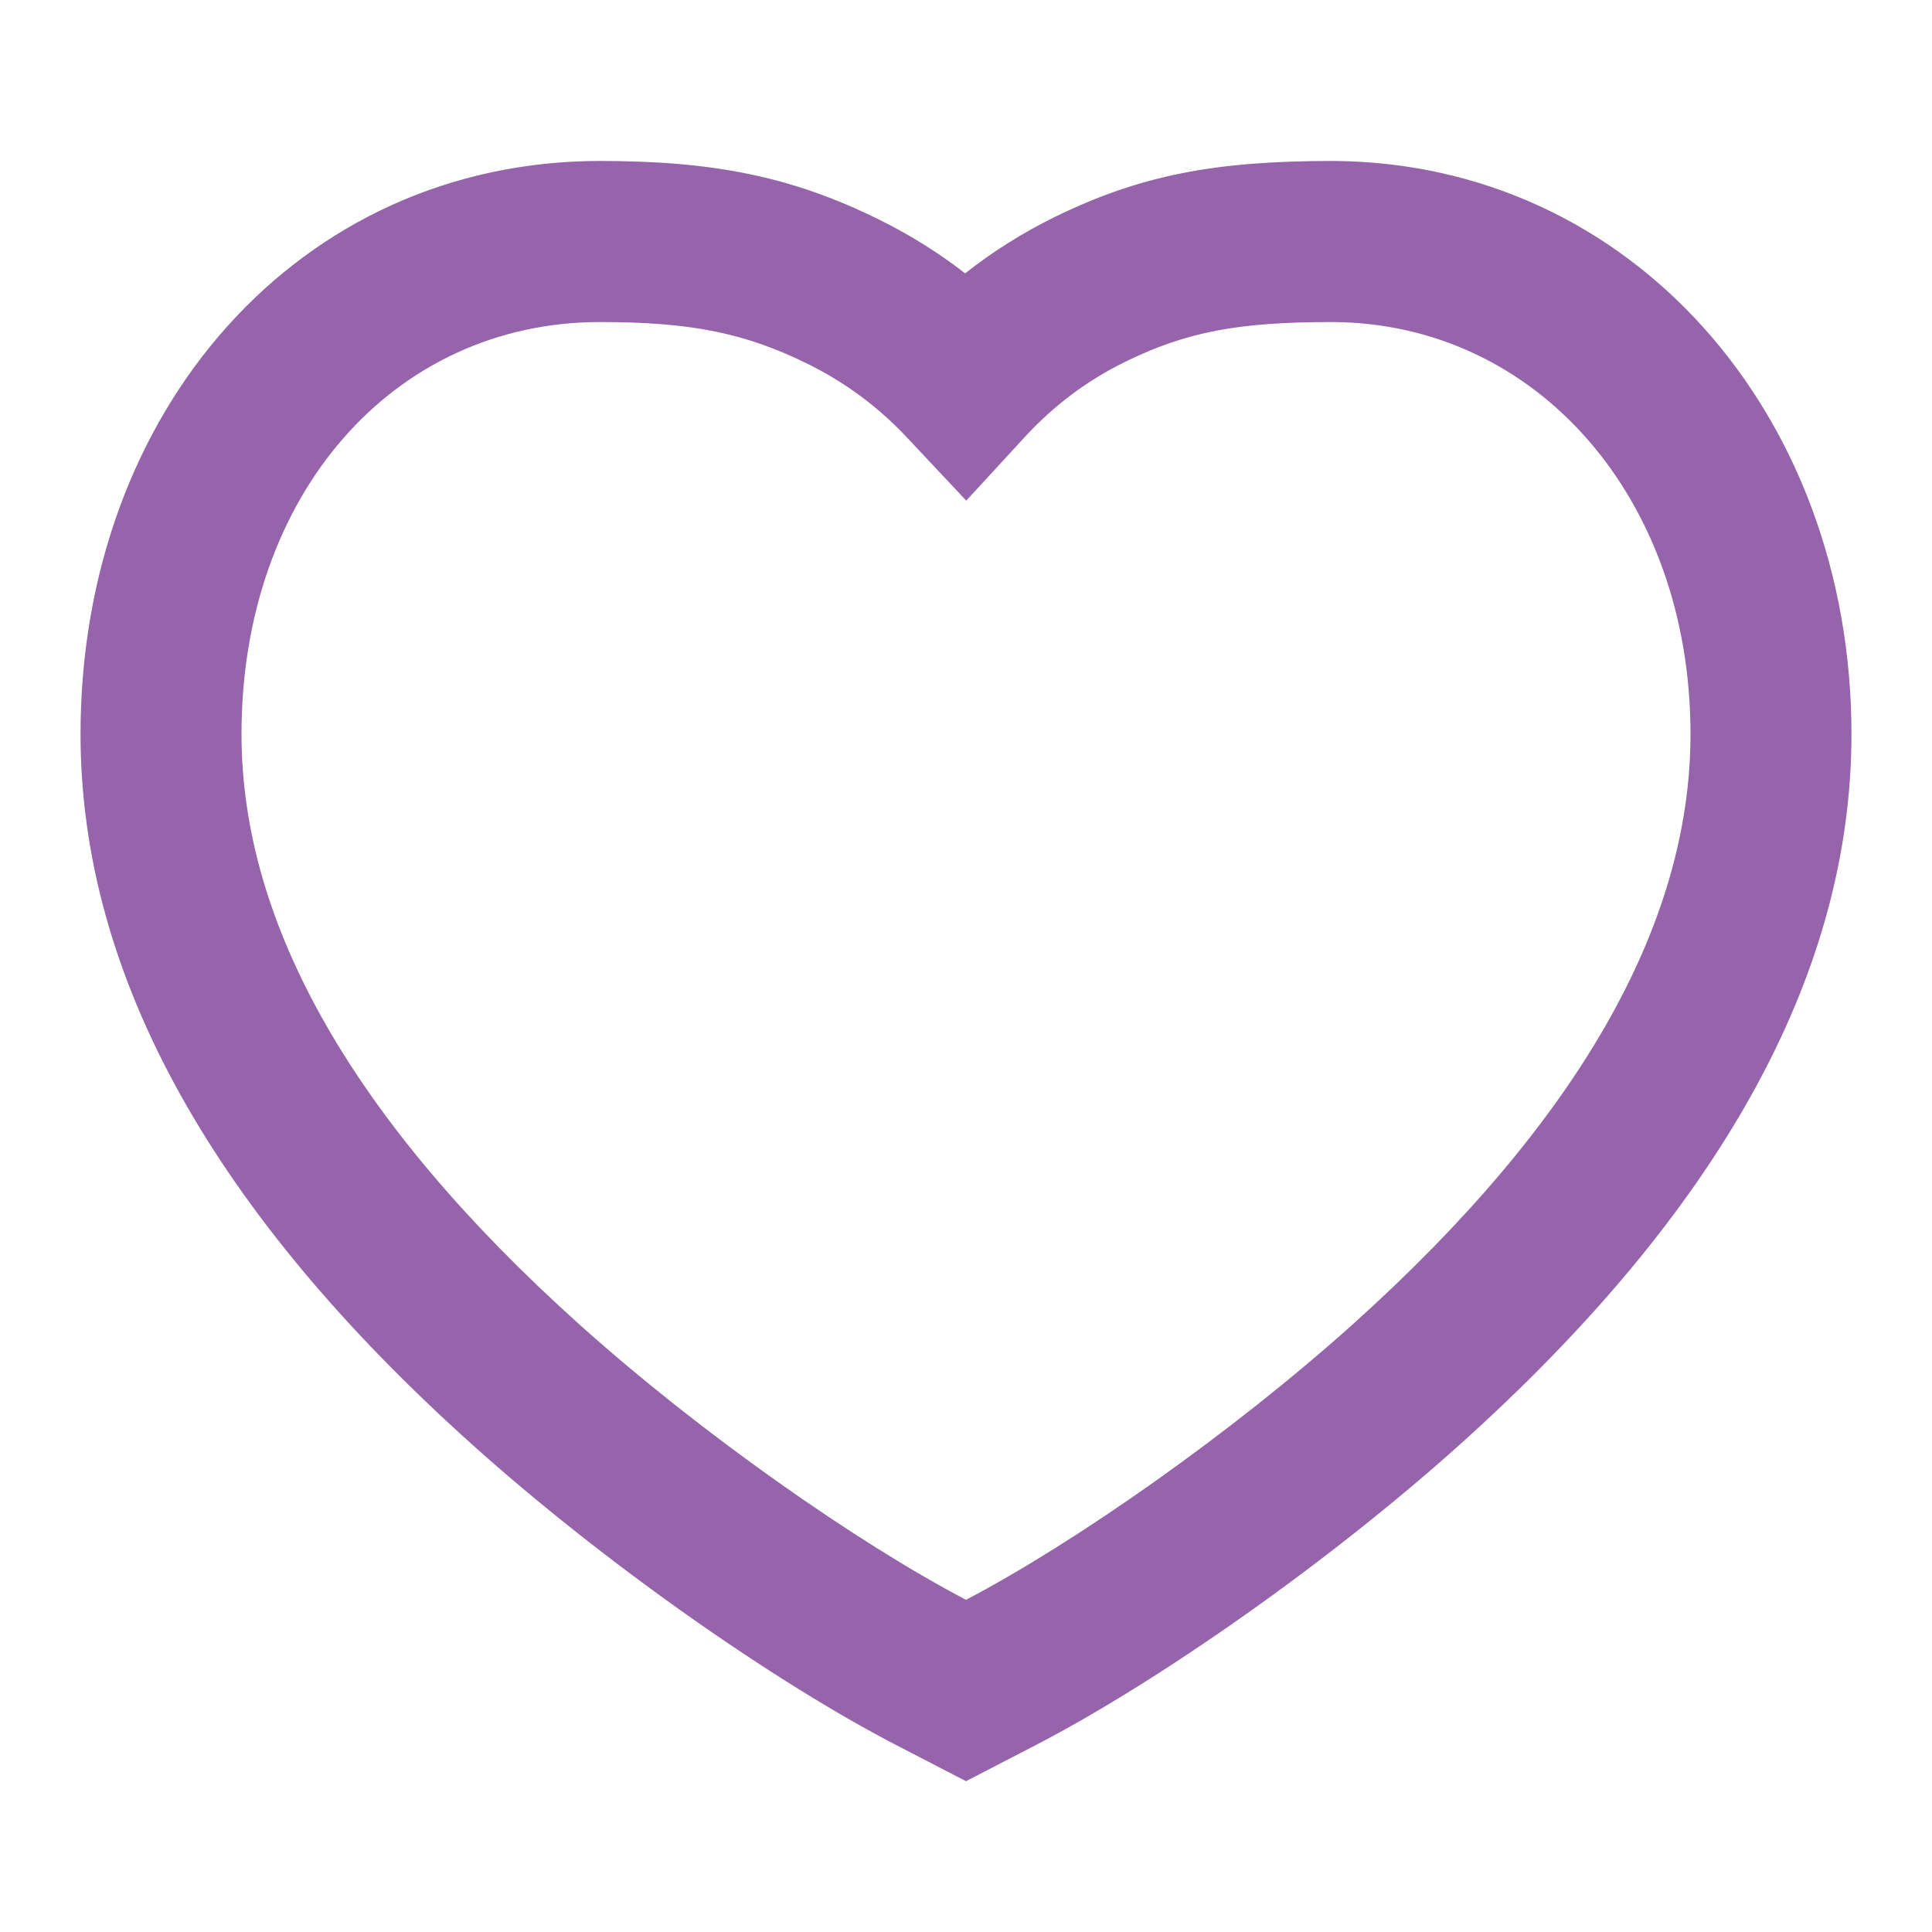
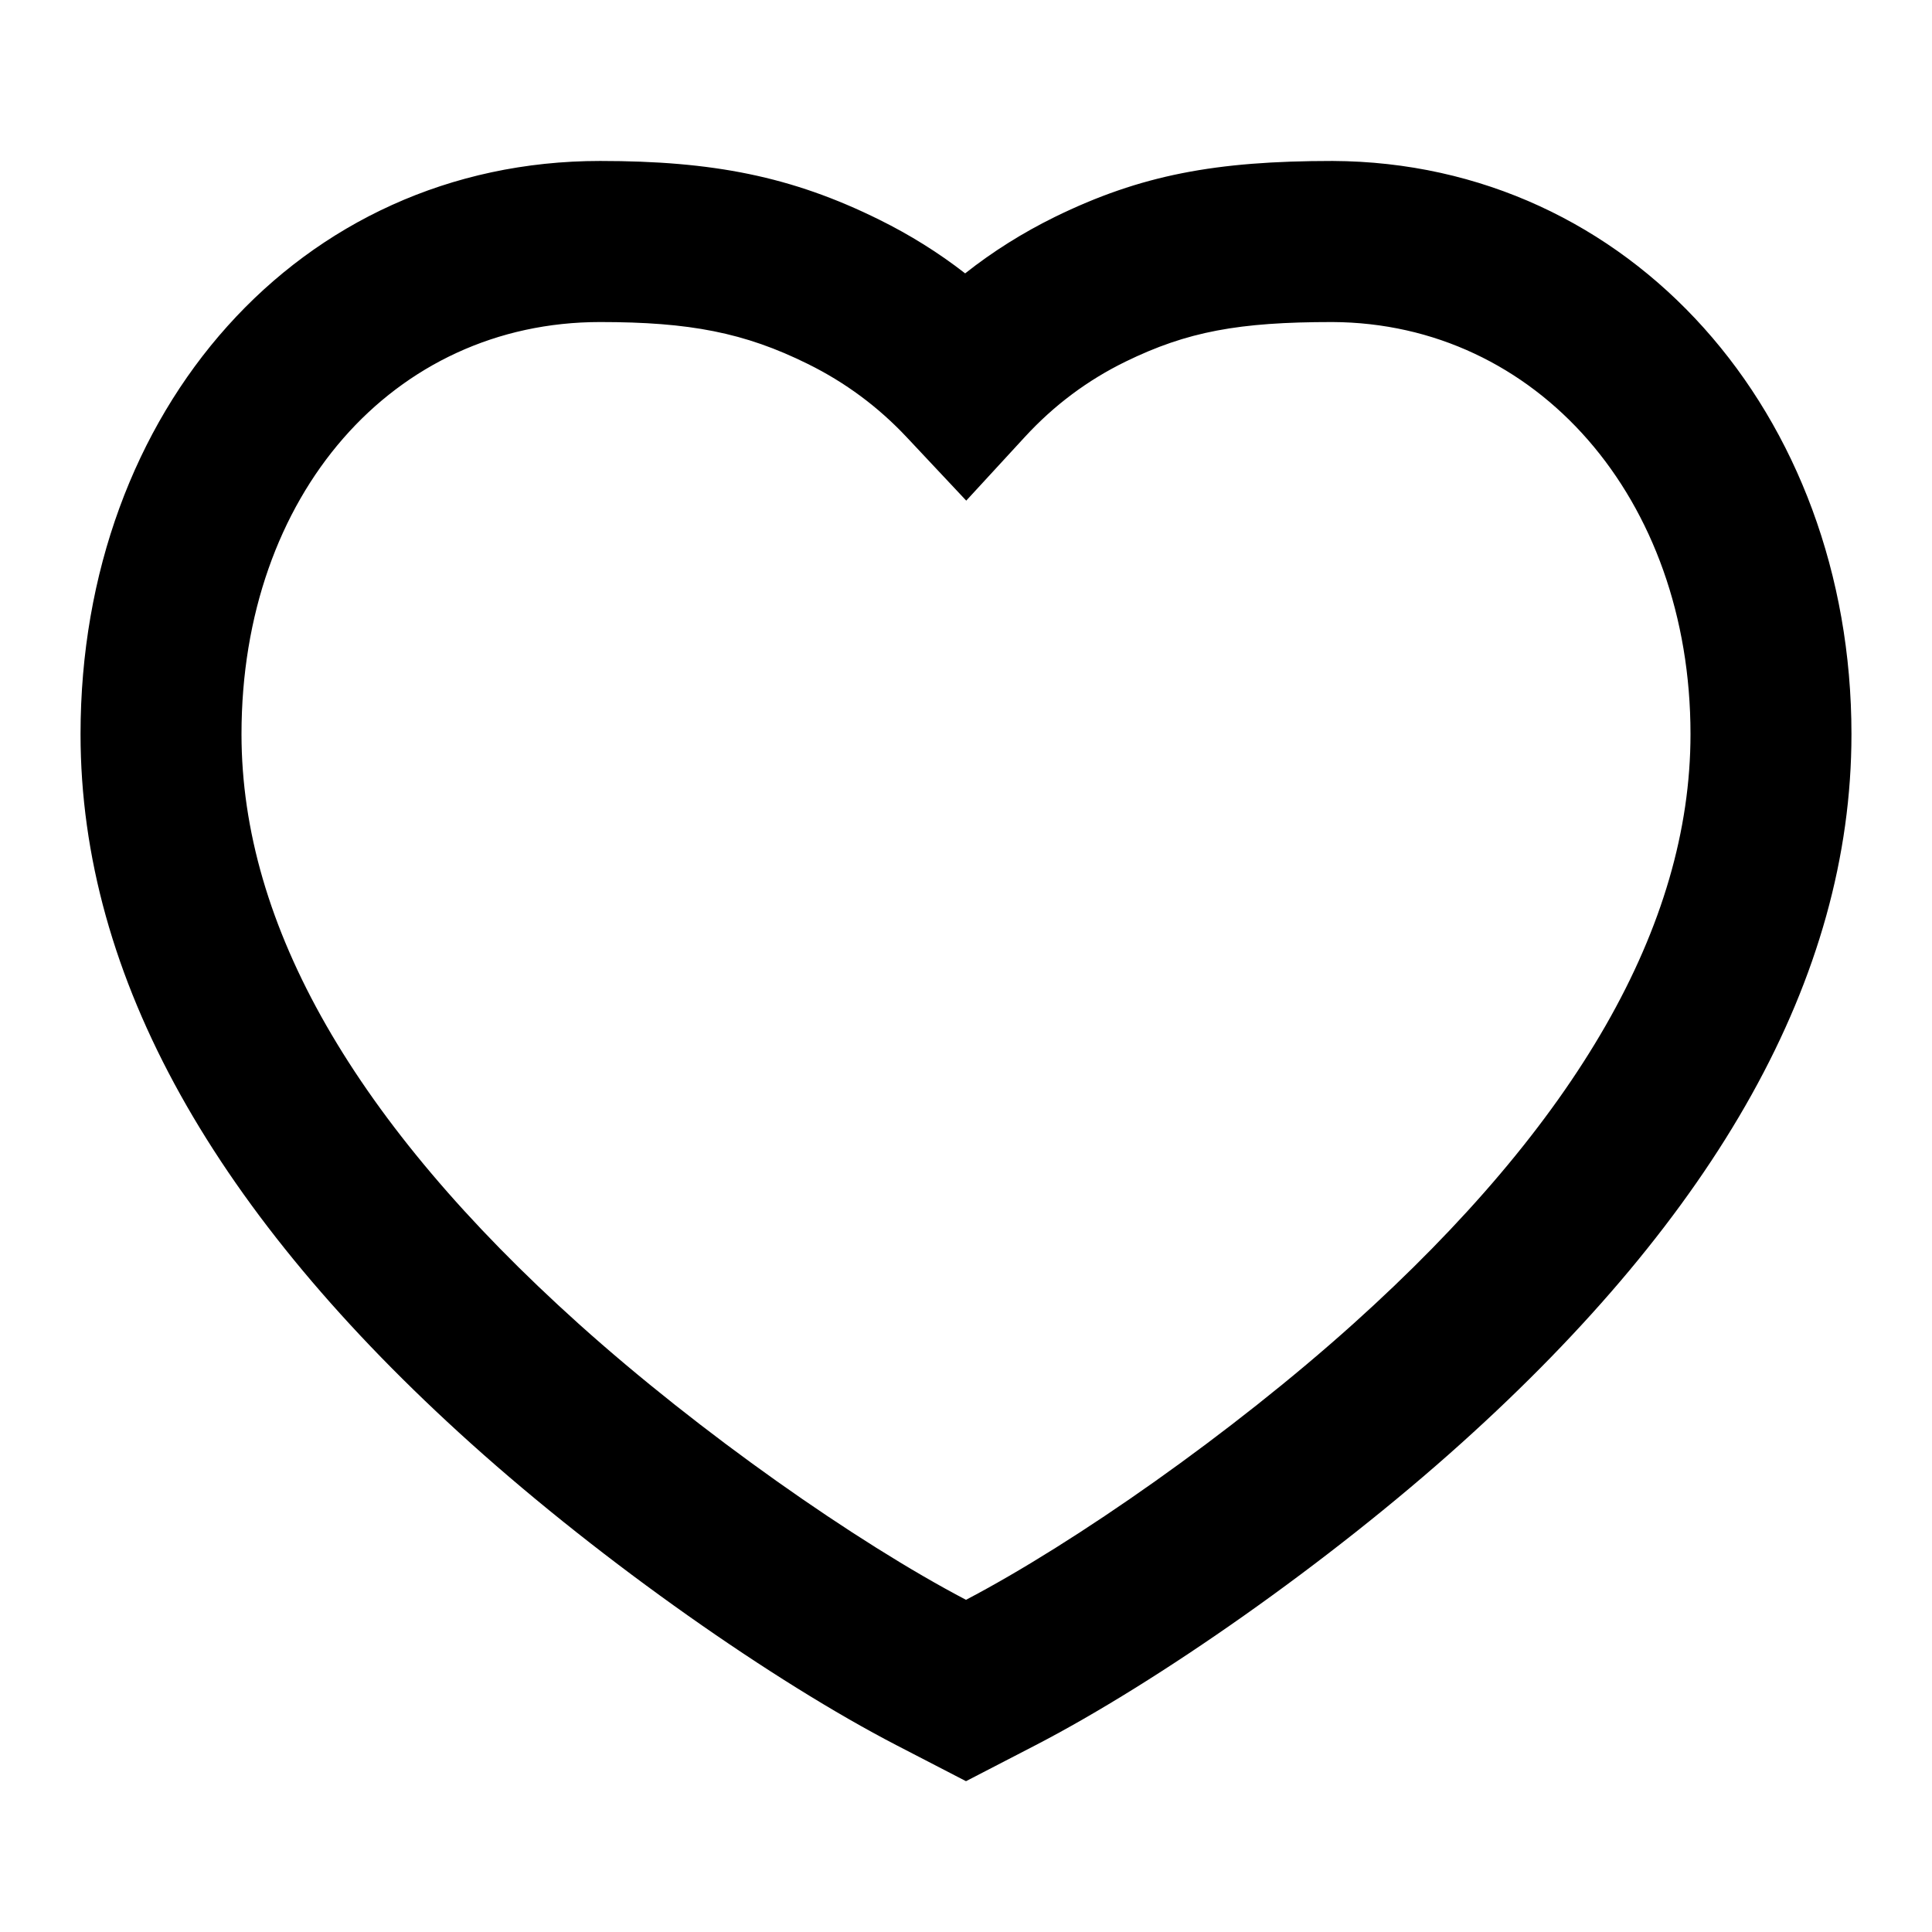
- <svg xmlns="http://www.w3.org/2000/svg" width="16" height="16" viewBox="0 0 16 16" fill="none">
-   <path fill-rule="evenodd" clip-rule="evenodd" d="M11.036 1.333C10.07 1.333 9.448 1.448 8.735 1.797C8.471 1.927 8.223 2.082 7.993 2.264C7.772 2.092 7.534 1.944 7.281 1.819C6.554 1.459 5.9 1.333 4.97 1.333C2.478 1.333 0.667 3.398 0.667 6.08C0.667 8.105 1.796 10.062 3.899 11.953C5.003 12.946 6.413 13.929 7.422 14.452L8 14.751L8.578 14.452C9.587 13.929 10.997 12.946 12.101 11.953C14.204 10.062 15.333 8.105 15.333 6.08C15.333 3.427 13.505 1.344 11.036 1.333ZM14 6.08C14 7.667 13.057 9.3 11.209 10.962C10.201 11.868 8.906 12.774 8 13.249C7.094 12.774 5.799 11.868 4.791 10.962C2.943 9.3 2 7.667 2 6.08C2 4.099 3.256 2.667 4.97 2.667C5.71 2.667 6.165 2.754 6.69 3.014C7 3.167 7.274 3.37 7.511 3.623L8.002 4.146L8.488 3.618C8.73 3.355 9.008 3.148 9.321 2.995C9.831 2.746 10.258 2.667 11.033 2.667C12.726 2.674 14 4.126 14 6.08Z" fill="#9564AA" />
+ <svg xmlns="http://www.w3.org/2000/svg" width="16" height="16" viewBox="0 0 16 16">
+   <path fill-rule="evenodd" clip-rule="evenodd" d="M11.036 1.333C10.07 1.333 9.448 1.448 8.735 1.797C8.471 1.927 8.223 2.082 7.993 2.264C7.772 2.092 7.534 1.944 7.281 1.819C6.554 1.459 5.9 1.333 4.97 1.333C2.478 1.333 0.667 3.398 0.667 6.08C0.667 8.105 1.796 10.062 3.899 11.953C5.003 12.946 6.413 13.929 7.422 14.452L8 14.751L8.578 14.452C9.587 13.929 10.997 12.946 12.101 11.953C14.204 10.062 15.333 8.105 15.333 6.08C15.333 3.427 13.505 1.344 11.036 1.333ZM14 6.08C14 7.667 13.057 9.3 11.209 10.962C10.201 11.868 8.906 12.774 8 13.249C7.094 12.774 5.799 11.868 4.791 10.962C2.943 9.3 2 7.667 2 6.08C2 4.099 3.256 2.667 4.97 2.667C5.71 2.667 6.165 2.754 6.69 3.014C7 3.167 7.274 3.37 7.511 3.623L8.002 4.146L8.488 3.618C8.73 3.355 9.008 3.148 9.321 2.995C9.831 2.746 10.258 2.667 11.033 2.667C12.726 2.674 14 4.126 14 6.08Z" />
</svg>
